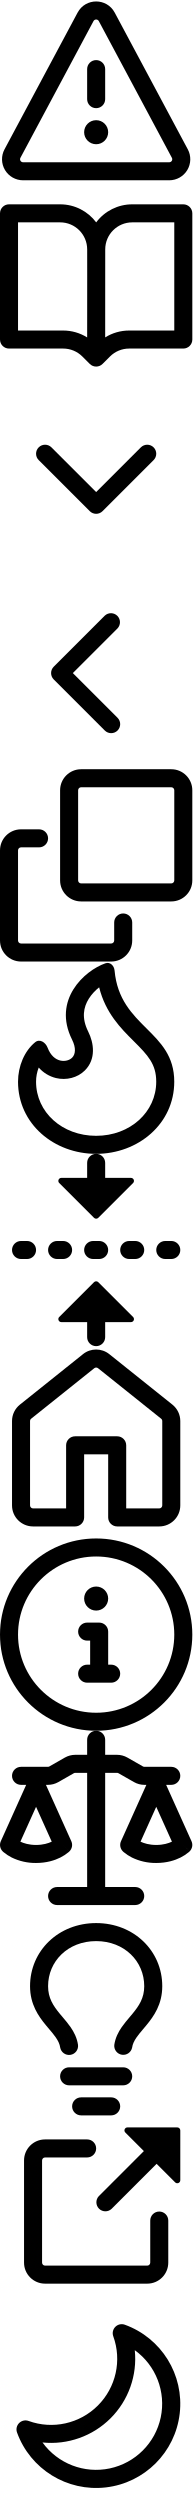
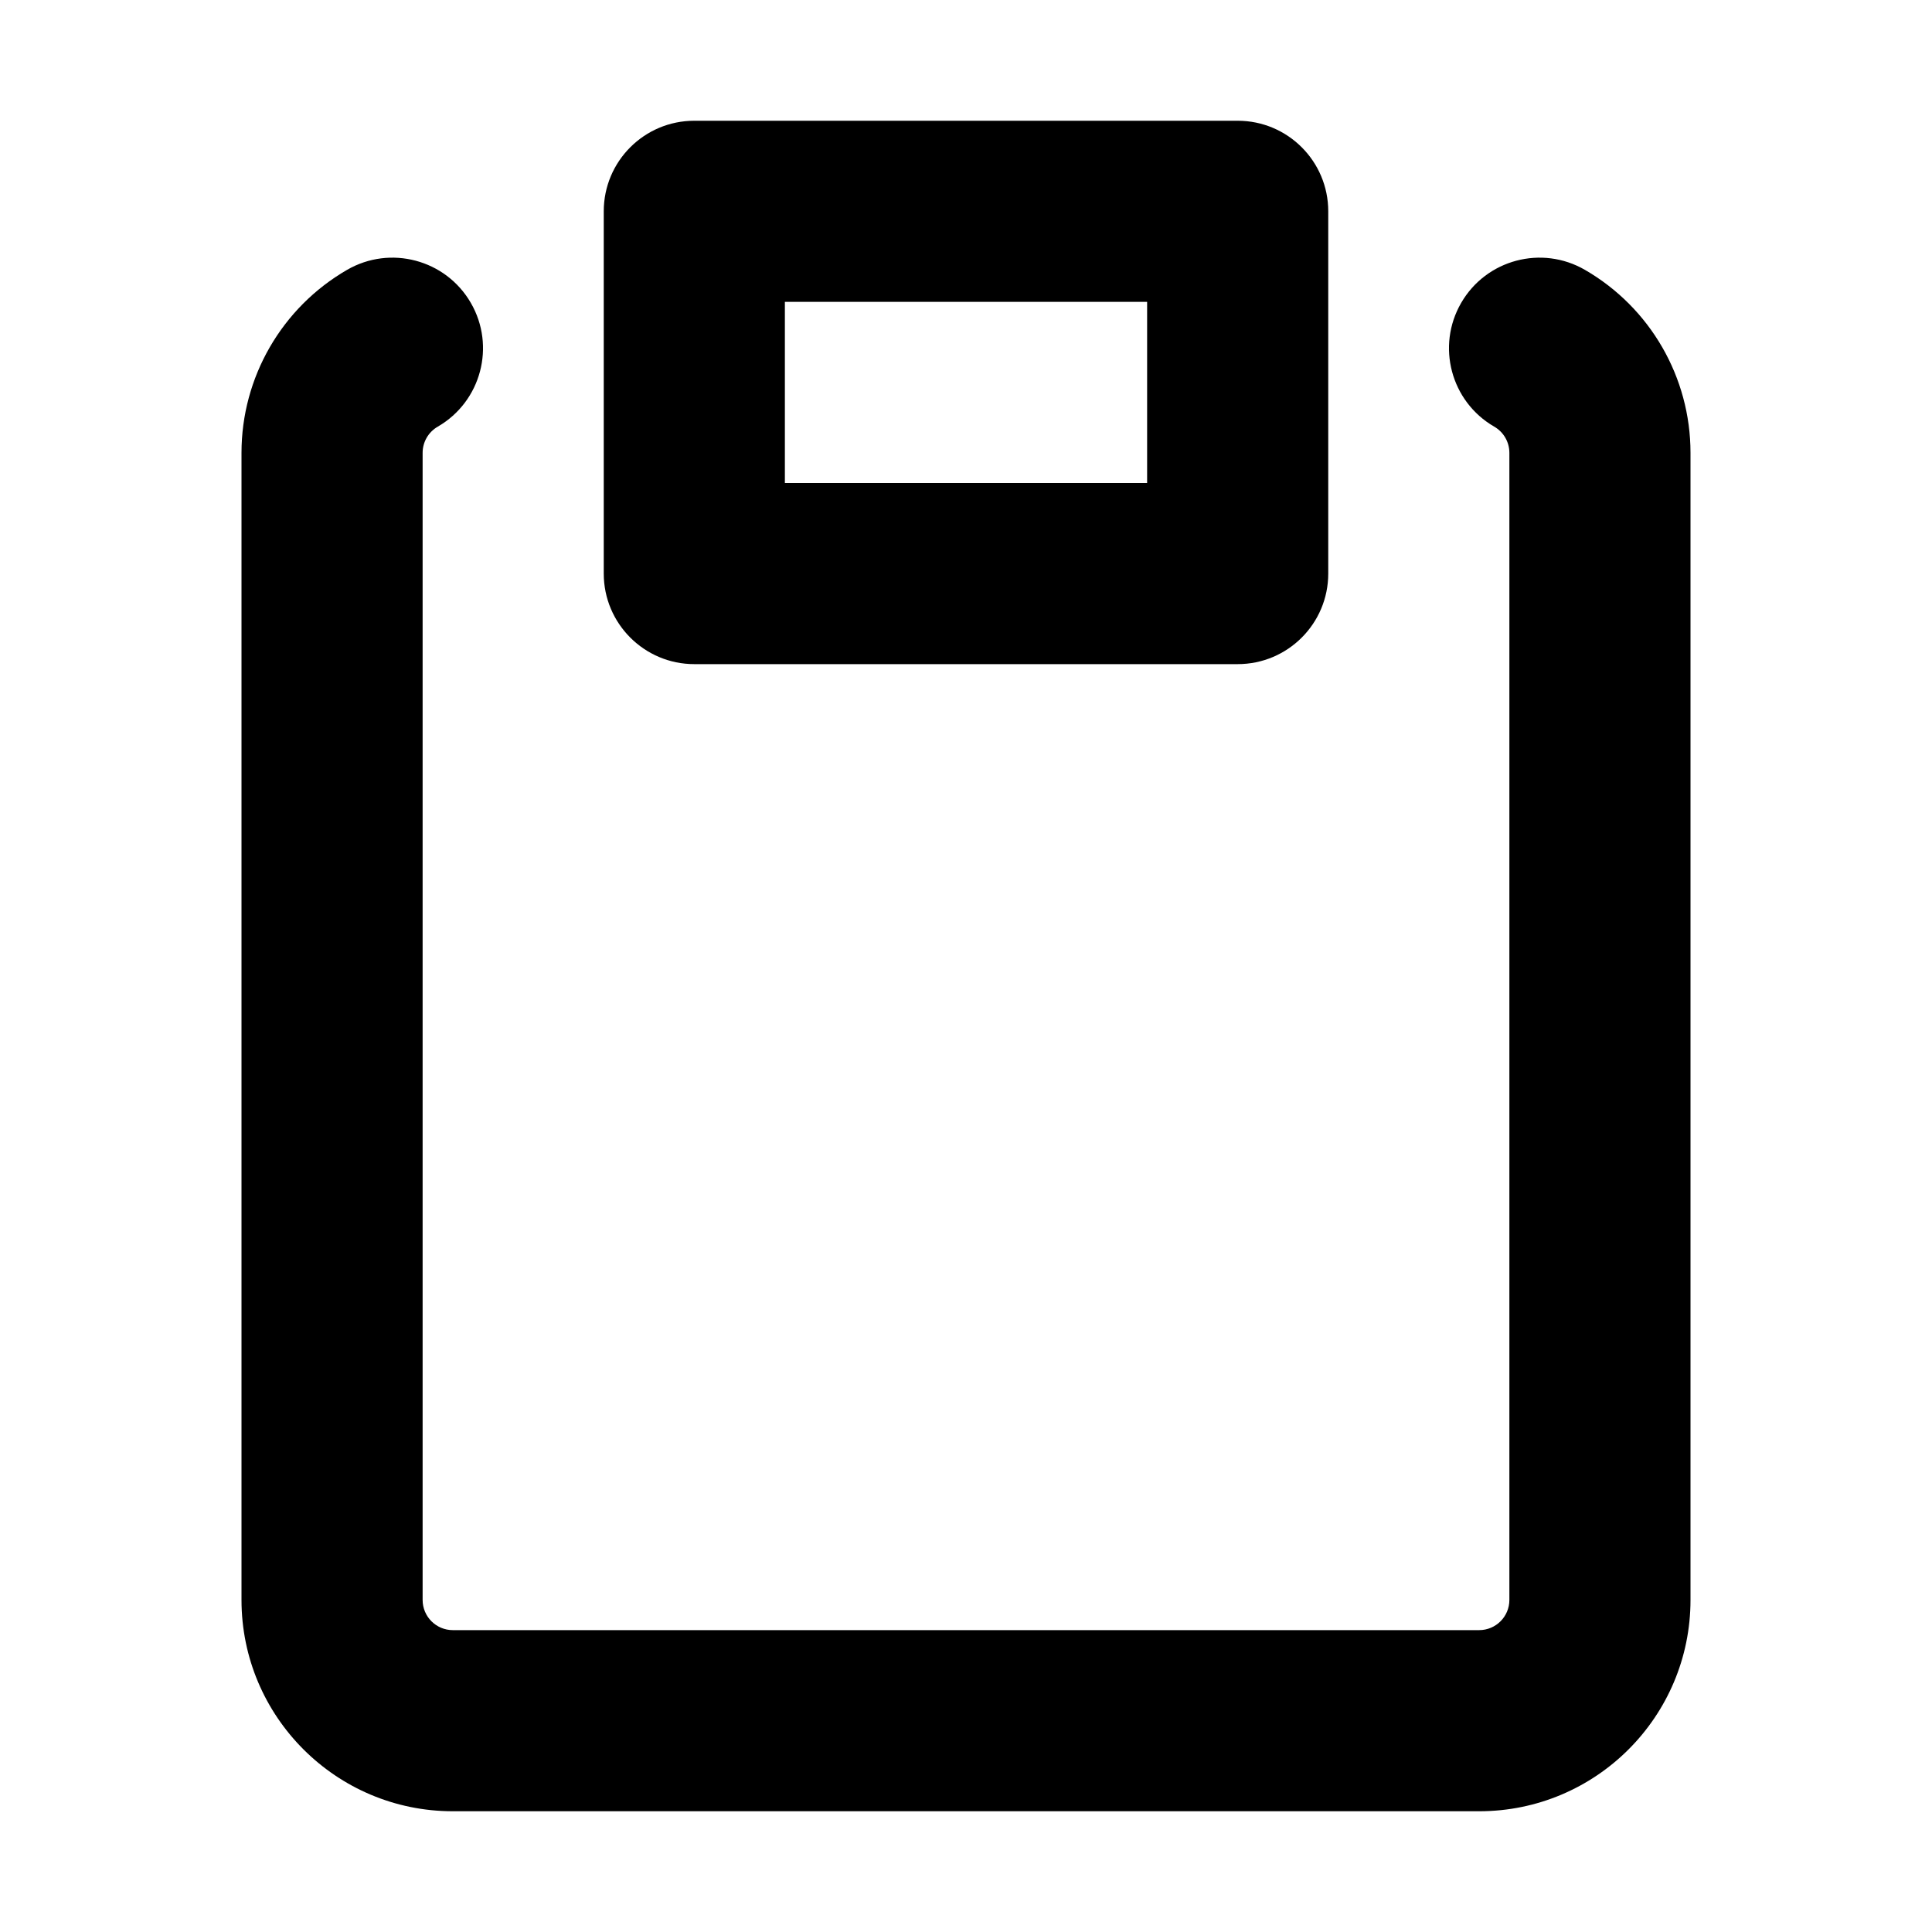
- <svg xmlns="http://www.w3.org/2000/svg" viewBox="0 0 16 208">
-   <symbol id="icon-alert" viewBox="0 0 16 16">
-     <path d="M6.457 1.047c.659-1.234 2.427-1.234 3.086 0l6.082 11.378A1.75 1.75 0 0114.082 15H1.918a1.75 1.75 0 01-1.543-2.575zm1.763.707a.25.25 0 00-.44 0L1.698 13.132a.25.25 0 00.22.368h12.164a.25.25 0 00.22-.368zm.53 3.996v2.5a.75.75 0 01-1.5 0v-2.5a.75.75 0 011.5 0zM9 11a1 1 0 11-2 0 1 1 0 012 0z" />
+ <svg xmlns="http://www.w3.org/2000/svg" viewBox="0 0 16 16">
+   <symbol id="icon-clippy" viewBox="0 0 16 16">
+     <path fill-rule="evenodd" d="M5.75 1a.75.75 0 00-.75.75v3c0 .414.336.75.75.75h4.5a.75.75 0 00.75-.75v-3a.75.75 0 00-.75-.75h-4.5zm.75 3V2.5h3V4h-3zm-2.874-.467a.75.75 0 00-.752-1.298A1.75 1.75 0 002 3.75v9.5c0 .966.784 1.75 1.75 1.75h8.5A1.75 1.75 0 0014 13.25v-9.5a1.75 1.75 0 00-.874-1.515.75.75 0 10-.752 1.298.25.25 0 01.126.217v9.5a.25.25 0 01-.25.25h-8.5a.25.25 0 01-.25-.25v-9.5a.25.25 0 01.126-.217z" />
  </symbol>
-   <use href="#icon-alert" width="16" height="16" />
-   <view id="view-alert" viewBox="0 0 16 16" />
-   <symbol id="icon-book" viewBox="0 0 16 16">
-     <path d="M0 1.75A.75.75 0 01.75 1h4.253c1.227 0 2.317.59 3 1.501A3.743 3.743 0 0111.006 1h4.245a.75.75 0 01.75.75v10.5a.75.75 0 01-.75.75h-4.507a2.25 2.25 0 00-1.591.659l-.622.621a.75.75 0 01-1.06 0l-.622-.621A2.25 2.25 0 005.258 13H.75a.75.75 0 01-.75-.75zm7.251 10.324l.004-5.073-.002-2.253A2.25 2.25 0 005.003 2.5H1.5v9h3.757a3.75 3.75 0 011.994.574zM8.755 4.75l-.004 7.322a3.752 3.752 0 011.992-.572H14.5v-9h-3.495a2.25 2.25 0 00-2.25 2.25z" />
-   </symbol>
-   <use href="#icon-book" width="16" height="16" y="16" />
-   <view id="view-book" viewBox="0 16 16 16" />
-   <symbol id="icon-chevron-down" viewBox="0 0 16 16">
-     <path d="M12.78 5.22a.749.749 0 010 1.06l-4.25 4.25a.749.749 0 01-1.06 0L3.22 6.28a.749.749 0 111.06-1.06L8 8.939l3.72-3.719a.749.749 0 011.06 0z" />
-   </symbol>
-   <use href="#icon-chevron-down" width="16" height="16" y="32" />
-   <view id="view-chevron-down" viewBox="0 32 16 16" />
-   <symbol id="icon-chevron-left" viewBox="0 0 16 16">
-     <path d="M9.78 12.78a.75.75 0 01-1.06 0L4.47 8.53a.75.75 0 010-1.06l4.25-4.25a.751.751 0 011.042.018.751.751 0 01.018 1.042L6.06 8l3.72 3.72a.75.75 0 010 1.06z" />
-   </symbol>
-   <use href="#icon-chevron-left" width="16" height="16" y="48" />
-   <view id="view-chevron-left" viewBox="0 48 16 16" />
-   <symbol id="icon-copy" viewBox="0 0 16 16">
-     <path d="M0 6.75C0 5.784.784 5 1.75 5h1.5a.75.75 0 010 1.5h-1.5a.25.25 0 00-.25.25v7.5c0 .138.112.25.25.25h7.5a.25.25 0 00.25-.25v-1.5a.75.75 0 011.5 0v1.5A1.75 1.75 0 019.25 16h-7.5A1.75 1.75 0 010 14.25z" />
-     <path d="M5 1.75C5 .784 5.784 0 6.75 0h7.5C15.216 0 16 .784 16 1.75v7.5A1.75 1.75 0 0114.25 11h-7.5A1.75 1.75 0 015 9.25zm1.75-.25a.25.25 0 00-.25.25v7.5c0 .138.112.25.25.25h7.5a.25.25 0 00.25-.25v-7.5a.25.25 0 00-.25-.25z" />
-   </symbol>
-   <use href="#icon-copy" width="16" height="16" y="64" />
-   <view id="view-copy" viewBox="0 64 16 16" />
-   <symbol id="icon-flame" viewBox="0 0 16 16">
-     <path d="M9.533.753V.752c.217 2.385 1.463 3.626 2.653 4.81C13.37 6.74 14.498 7.863 14.498 10c0 3.5-3 6-6.5 6S1.5 13.512 1.5 10c0-1.298.536-2.56 1.425-3.286.376-.308.862 0 1.035.454C4.46 8.487 5.581 8.419 6 8c.282-.282.341-.811-.003-1.5C4.34 3.187 7.035.75 8.77.146c.39-.137.726.194.763.607zM7.998 14.5c2.832 0 5-1.98 5-4.5 0-1.463-.68-2.19-1.879-3.383l-.036-.037c-1.013-1.008-2.3-2.29-2.834-4.434-.322.256-.63.579-.864.953-.432.696-.621 1.58-.046 2.73.473.947.67 2.284-.278 3.232-.61.61-1.545.84-2.403.633a2.79 2.79 0 01-1.436-.874A3.198 3.198 0 003 10c0 2.53 2.164 4.5 4.998 4.5z" />
-   </symbol>
-   <use href="#icon-flame" width="16" height="16" y="80" />
-   <view id="view-flame" viewBox="0 80 16 16" />
  <symbol id="icon-fold" viewBox="0 0 16 16">
    <path d="M10.896 2H8.75V.75a.75.75 0 00-1.5 0V2H5.104a.25.25 0 00-.177.427l2.896 2.896a.25.25 0 00.354 0l2.896-2.896A.25.25 0 0010.896 2zM8.75 15.25a.75.75 0 01-1.5 0V14H5.104a.25.25 0 01-.177-.427l2.896-2.896a.25.25 0 01.354 0l2.896 2.896a.25.25 0 01-.177.427H8.75v1.25zm-6.5-6.5a.75.75 0 000-1.5h-.5a.75.75 0 000 1.5h.5zM6 8a.75.75 0 01-.75.75h-.5a.75.75 0 010-1.5h.5A.75.75 0 016 8zm2.25.75a.75.75 0 000-1.5h-.5a.75.75 0 000 1.5h.5zM12 8a.75.75 0 01-.75.75h-.5a.75.75 0 010-1.5h.5A.75.75 0 0112 8zm2.25.75a.75.75 0 000-1.5h-.5a.75.75 0 000 1.5h.5z" />
  </symbol>
-   <use href="#icon-fold" width="16" height="16" y="96" />
-   <view id="view-fold" viewBox="0 96 16 16" />
-   <symbol id="icon-home" viewBox="0 0 16 16">
-     <path d="M6.906.664a1.749 1.749 0 012.187 0l5.25 4.2c.415.332.657.835.657 1.367v7.019A1.75 1.75 0 0113.25 15h-3.5a.75.75 0 01-.75-.75V9H7v5.25a.75.75 0 01-.75.75h-3.5A1.75 1.75 0 011 13.25V6.23c0-.531.242-1.034.657-1.366l5.25-4.2zm1.25 1.171a.25.25 0 00-.312 0l-5.25 4.2a.25.25 0 00-.094.196v7.019c0 .138.112.25.25.25H5.5V8.25a.75.75 0 01.75-.75h3.5a.75.75 0 01.75.75v5.25h2.75a.25.25 0 00.25-.25V6.23a.25.25 0 00-.094-.195z" />
-   </symbol>
-   <use href="#icon-home" width="16" height="16" y="112" />
-   <view id="view-home" viewBox="0 112 16 16" />
-   <symbol id="icon-info" viewBox="0 0 16 16">
-     <path d="M0 8a8 8 0 1116 0A8 8 0 010 8zm8-6.5a6.5 6.5 0 100 13 6.5 6.5 0 000-13zM6.5 7.75A.75.75 0 017.25 7h1a.75.75 0 01.75.75v2.75h.25a.75.75 0 010 1.5h-2a.75.75 0 010-1.5h.25v-2h-.25a.75.75 0 01-.75-.75zM8 6a1 1 0 110-2 1 1 0 010 2z" />
-   </symbol>
-   <use href="#icon-info" width="16" height="16" y="128" />
-   <view id="view-info" viewBox="0 128 16 16" />
-   <symbol id="icon-law" viewBox="0 0 16 16">
-     <path d="M8.75.75V2h.985c.304 0 .603.08.867.231l1.29.736c.038.022.08.033.124.033h2.234a.75.75 0 010 1.5h-.427l2.111 4.692a.75.75 0 01-.154.838l-.53-.53.529.531-.001.002-.002.002-.006.006-.006.005-.01.01-.045.04c-.21.176-.441.327-.686.45C14.556 10.78 13.88 11 13 11a4.498 4.498 0 01-2.023-.454 3.544 3.544 0 01-.686-.45l-.045-.04-.016-.015-.006-.006-.004-.004v-.001a.75.75 0 01-.154-.838L12.178 4.5h-.162c-.305 0-.604-.079-.868-.231l-1.29-.736a.245.245 0 00-.124-.033H8.75V13h2.5a.75.75 0 010 1.5h-6.5a.75.75 0 010-1.5h2.5V3.5h-.984a.245.245 0 00-.124.033l-1.289.737c-.265.15-.564.23-.869.23h-.162l2.112 4.692a.75.75 0 01-.154.838l-.53-.53.529.531-.001.002-.002.002-.006.006-.016.015-.045.04c-.21.176-.441.327-.686.45C4.556 10.78 3.88 11 3 11a4.498 4.498 0 01-2.023-.454 3.544 3.544 0 01-.686-.45l-.045-.04-.016-.015-.006-.006-.004-.004v-.001a.75.75 0 01-.154-.838L2.178 4.5H1.75a.75.75 0 010-1.5h2.234a.249.249 0 00.125-.033l1.288-.737c.265-.15.564-.23.869-.23h.984V.75a.75.75 0 011.5 0zm2.945 8.477c.285.135.718.273 1.305.273s1.02-.138 1.305-.273L13 6.327zm-10 0c.285.135.718.273 1.305.273s1.02-.138 1.305-.273L3 6.327z" />
-   </symbol>
-   <use href="#icon-law" width="16" height="16" y="144" />
-   <view id="view-law" viewBox="0 144 16 16" />
-   <symbol id="icon-light-bulb" viewBox="0 0 16 16">
-     <path d="M8 1.5c-2.363 0-4 1.69-4 3.75 0 .984.424 1.625.984 2.304l.214.253c.223.264.47.556.673.848.284.411.537.896.621 1.49a.75.75 0 01-1.484.211c-.04-.282-.163-.547-.37-.847a8.456 8.456 0 00-.542-.68c-.084-.1-.173-.205-.268-.32C3.201 7.75 2.5 6.766 2.5 5.25 2.5 2.31 4.863 0 8 0s5.5 2.31 5.5 5.25c0 1.516-.701 2.5-1.328 3.259-.095.115-.184.22-.268.319-.207.245-.383.453-.541.681-.208.3-.33.565-.37.847a.751.751 0 01-1.485-.212c.084-.593.337-1.078.621-1.489.203-.292.45-.584.673-.848.075-.088.147-.173.213-.253.561-.679.985-1.32.985-2.304 0-2.06-1.637-3.75-4-3.75zM5.75 12h4.5a.75.75 0 010 1.5h-4.5a.75.75 0 010-1.5zM6 15.25a.75.75 0 01.75-.75h2.5a.75.75 0 010 1.5h-2.5a.75.75 0 01-.75-.75z" />
-   </symbol>
-   <use href="#icon-light-bulb" width="16" height="16" y="160" />
-   <view id="view-light-bulb" viewBox="0 160 16 16" />
-   <symbol id="icon-link-external" viewBox="0 0 16 16">
-     <path d="M3.75 2h3.5a.75.75 0 010 1.5h-3.5a.25.25 0 00-.25.25v8.5c0 .138.112.25.25.25h8.5a.25.25 0 00.25-.25v-3.5a.75.75 0 011.5 0v3.5A1.75 1.75 0 0112.25 14h-8.5A1.75 1.75 0 012 12.25v-8.5C2 2.784 2.784 2 3.75 2zm6.854-1h4.146a.25.25 0 01.25.25v4.146a.25.25 0 01-.427.177L13.03 4.03 9.28 7.78a.751.751 0 01-1.042-.018.751.751 0 01-.018-1.042l3.75-3.75-1.543-1.543A.25.25 0 0110.604 1z" />
-   </symbol>
-   <use href="#icon-link-external" width="16" height="16" y="176" />
-   <view id="view-link-external" viewBox="0 176 16 16" />
-   <symbol id="icon-moon" viewBox="0 0 16 16">
-     <path d="M9.598 1.591a.749.749 0 01.785-.175 7.001 7.001 0 11-8.967 8.967.75.75 0 01.961-.96 5.5 5.5 0 007.046-7.046.75.75 0 01.175-.786zm1.616 1.945a7 7 0 01-7.678 7.678 5.499 5.499 0 107.678-7.678z" />
-   </symbol>
-   <use href="#icon-moon" width="16" height="16" y="192" />
-   <view id="view-moon" viewBox="0 192 16 16" />
-   <symbol id="icon-question" viewBox="0 0 16 16">
-     <path d="M0 8a8 8 0 1116 0A8 8 0 010 8zm8-6.5a6.5 6.5 0 100 13 6.5 6.5 0 000-13zM6.92 6.085h.001a.749.749 0 11-1.342-.67c.169-.339.436-.701.849-.977C6.845 4.16 7.369 4 8 4a2.756 2.756 0 011.637.525c.503.377.863.965.863 1.725 0 .448-.115.83-.329 1.15-.205.307-.47.513-.692.662-.109.072-.22.138-.313.195l-.006.004a6.24 6.24 0 00-.26.16.952.952 0 00-.276.245.75.75 0 01-1.248-.832c.184-.264.42-.489.692-.661.103-.067.207-.132.313-.195l.007-.004c.1-.061.182-.11.258-.161a.969.969 0 00.277-.245C8.96 6.514 9 6.427 9 6.25a.612.612 0 00-.262-.525A1.27 1.27 0 008 5.5c-.369 0-.595.09-.74.187a1.01 1.01 0 00-.34.398zM9 11a1 1 0 11-2 0 1 1 0 012 0z" />
-   </symbol>
-   <use href="#icon-question" width="16" height="16" y="208" />
-   <view id="view-question" viewBox="0 208 16 16" />
-   <symbol id="icon-rocket" viewBox="0 0 16 16">
-     <path d="M14.064 0h.186C15.216 0 16 .784 16 1.75v.186a8.752 8.752 0 01-2.564 6.186l-.458.459c-.314.314-.641.616-.979.904v3.207c0 .608-.315 1.172-.833 1.49l-2.774 1.707a.749.749 0 01-1.11-.418l-.954-3.102a1.214 1.214 0 01-.145-.125L3.754 9.816a1.218 1.218 0 01-.124-.145L.528 8.717a.749.749 0 01-.418-1.11l1.71-2.774A1.748 1.748 0 013.31 4h3.204c.288-.338.59-.665.904-.979l.459-.458A8.749 8.749 0 0114.064 0zM8.938 3.623h-.002l-.458.458c-.76.76-1.437 1.598-2.02 2.5l-1.5 2.317 2.143 2.143 2.317-1.5c.902-.583 1.74-1.26 2.499-2.02l.459-.458a7.25 7.25 0 002.123-5.127V1.75a.25.25 0 00-.25-.25h-.186a7.249 7.249 0 00-5.125 2.123zM3.56 14.56c-.732.732-2.334 1.045-3.005 1.148a.234.234 0 01-.201-.064.234.234 0 01-.064-.201c.103-.671.416-2.273 1.15-3.003a1.502 1.502 0 112.12 2.12zm6.94-3.935c-.088.06-.177.118-.266.175l-2.35 1.521.548 1.783 1.949-1.2a.25.25 0 00.119-.213zM3.678 8.116L5.2 5.766c.058-.09.117-.178.176-.266H3.309a.25.25 0 00-.213.119l-1.2 1.95zM12 5a1 1 0 11-2 0 1 1 0 012 0z" />
-   </symbol>
-   <use href="#icon-rocket" width="16" height="16" y="224" />
-   <view id="view-rocket" viewBox="0 224 16 16" />
-   <symbol id="icon-search" viewBox="0 0 16 16">
-     <path d="M10.68 11.74a6 6 0 01-7.922-8.982 6 6 0 018.982 7.922l3.04 3.04a.749.749 0 01-.326 1.275.749.749 0 01-.734-.215zM11.5 7a4.499 4.499 0 10-8.997 0A4.499 4.499 0 0011.5 7z" />
-   </symbol>
-   <use href="#icon-search" width="16" height="16" y="240" />
-   <view id="view-search" viewBox="0 240 16 16" />
-   <symbol id="icon-stop" viewBox="0 0 16 16">
-     <path d="M4.47.22A.749.749 0 015 0h6c.199 0 .389.079.53.22l4.25 4.25c.141.14.22.331.22.53v6a.749.749 0 01-.22.53l-4.25 4.25A.749.749 0 0111 16H5a.749.749 0 01-.53-.22L.22 11.53A.749.749 0 010 11V5c0-.199.079-.389.22-.53zm.84 1.28L1.5 5.31v5.38l3.81 3.81h5.38l3.81-3.81V5.31L10.69 1.5zM8 4a.75.75 0 01.75.75v3.5a.75.75 0 01-1.5 0v-3.5A.75.75 0 018 4zm0 8a1 1 0 110-2 1 1 0 010 2z" />
-   </symbol>
-   <use href="#icon-stop" width="16" height="16" y="256" />
-   <view id="view-stop" viewBox="0 256 16 16" />
-   <symbol id="icon-sun" viewBox="0 0 16 16">
-     <path d="M8 12a4 4 0 110-8 4 4 0 010 8zm0-1.5a2.5 2.5 0 100-5 2.5 2.5 0 000 5zm5.657-8.157a.75.75 0 010 1.061l-1.061 1.06a.749.749 0 01-1.275-.326.749.749 0 01.215-.734l1.06-1.06a.75.75 0 011.06 0zm-9.193 9.193a.75.75 0 010 1.06l-1.06 1.061a.75.75 0 11-1.061-1.06l1.06-1.061a.75.75 0 011.061 0zM8 0a.75.75 0 01.75.75v1.5a.75.75 0 01-1.5 0V.75A.75.75 0 018 0zM3 8a.75.75 0 01-.75.75H.75a.75.75 0 010-1.5h1.5A.75.75 0 013 8zm13 0a.75.75 0 01-.75.75h-1.5a.75.75 0 010-1.5h1.5A.75.75 0 0116 8zm-8 5a.75.75 0 01.75.75v1.5a.75.75 0 01-1.5 0v-1.5A.75.75 0 018 13zm3.536-1.464a.75.75 0 011.06 0l1.061 1.06a.75.75 0 01-1.06 1.061l-1.061-1.06a.75.75 0 010-1.061zM2.343 2.343a.75.75 0 011.061 0l1.06 1.061a.751.751 0 01-.018 1.042.751.751 0 01-1.042.018l-1.06-1.06a.75.75 0 010-1.06z" />
-   </symbol>
-   <use href="#icon-sun" width="16" height="16" y="272" />
-   <view id="view-sun" viewBox="0 272 16 16" />
-   <symbol id="icon-three-bars" viewBox="0 0 16 16">
-     <path d="M1 2.75A.75.75 0 011.75 2h12.5a.75.75 0 010 1.5H1.75A.75.75 0 011 2.75zm0 5A.75.75 0 011.75 7h12.5a.75.75 0 010 1.5H1.75A.75.75 0 011 7.75zM1.75 12h12.5a.75.75 0 010 1.5H1.75a.75.75 0 010-1.5z" />
-   </symbol>
-   <use href="#icon-three-bars" width="16" height="16" y="288" />
-   <view id="view-three-bars" viewBox="0 288 16 16" />
  <symbol id="icon-unfold" viewBox="0 0 16 16">
    <path d="M8.177.677l2.896 2.896a.25.25 0 01-.177.427H8.75v1.25a.75.75 0 01-1.5 0V4H5.104a.25.25 0 01-.177-.427L7.823.677a.25.25 0 01.354 0zM7.25 10.75a.75.75 0 011.5 0V12h2.146a.25.25 0 01.177.427l-2.896 2.896a.25.25 0 01-.354 0l-2.896-2.896A.25.25 0 015.104 12H7.25v-1.25zm-5-2a.75.75 0 000-1.5h-.5a.75.75 0 000 1.5h.5zM6 8a.75.75 0 01-.75.75h-.5a.75.75 0 010-1.5h.5A.75.75 0 016 8zm2.25.75a.75.75 0 000-1.5h-.5a.75.75 0 000 1.5h.5zM12 8a.75.75 0 01-.75.75h-.5a.75.75 0 010-1.5h.5A.75.75 0 0112 8zm2.25.75a.75.75 0 000-1.5h-.5a.75.75 0 000 1.5h.5z" />
  </symbol>
-   <use href="#icon-unfold" width="16" height="16" y="304" />
-   <view id="view-unfold" viewBox="0 304 16 16" />
-   <symbol id="icon-x" viewBox="0 0 16 16">
-     <path d="M3.72 3.72a.75.75 0 011.06 0L8 6.94l3.22-3.22a.749.749 0 011.275.326.749.749 0 01-.215.734L9.06 8l3.22 3.22a.749.749 0 01-.326 1.275.749.749 0 01-.734-.215L8 9.06l-3.22 3.22a.751.751 0 01-1.042-.018.751.751 0 01-.018-1.042L6.94 8 3.72 4.78a.75.75 0 010-1.06z" />
-   </symbol>
-   <use href="#icon-x" width="16" height="16" y="320" />
-   <view id="view-x" viewBox="0 320 16 16" />
+   <use href="#icon-clippy" width="16" height="16" />
+   <view id="view-clippy" viewBox="0 0 16 16" />
+   <use href="#icon-fold" width="16" height="16" y="16" />
+   <view id="view-fold" viewBox="0 16 16 16" />
+   <use href="#icon-unfold" width="16" height="16" y="32" />
+   <view id="view-unfold" viewBox="0 32 16 16" />
</svg>
